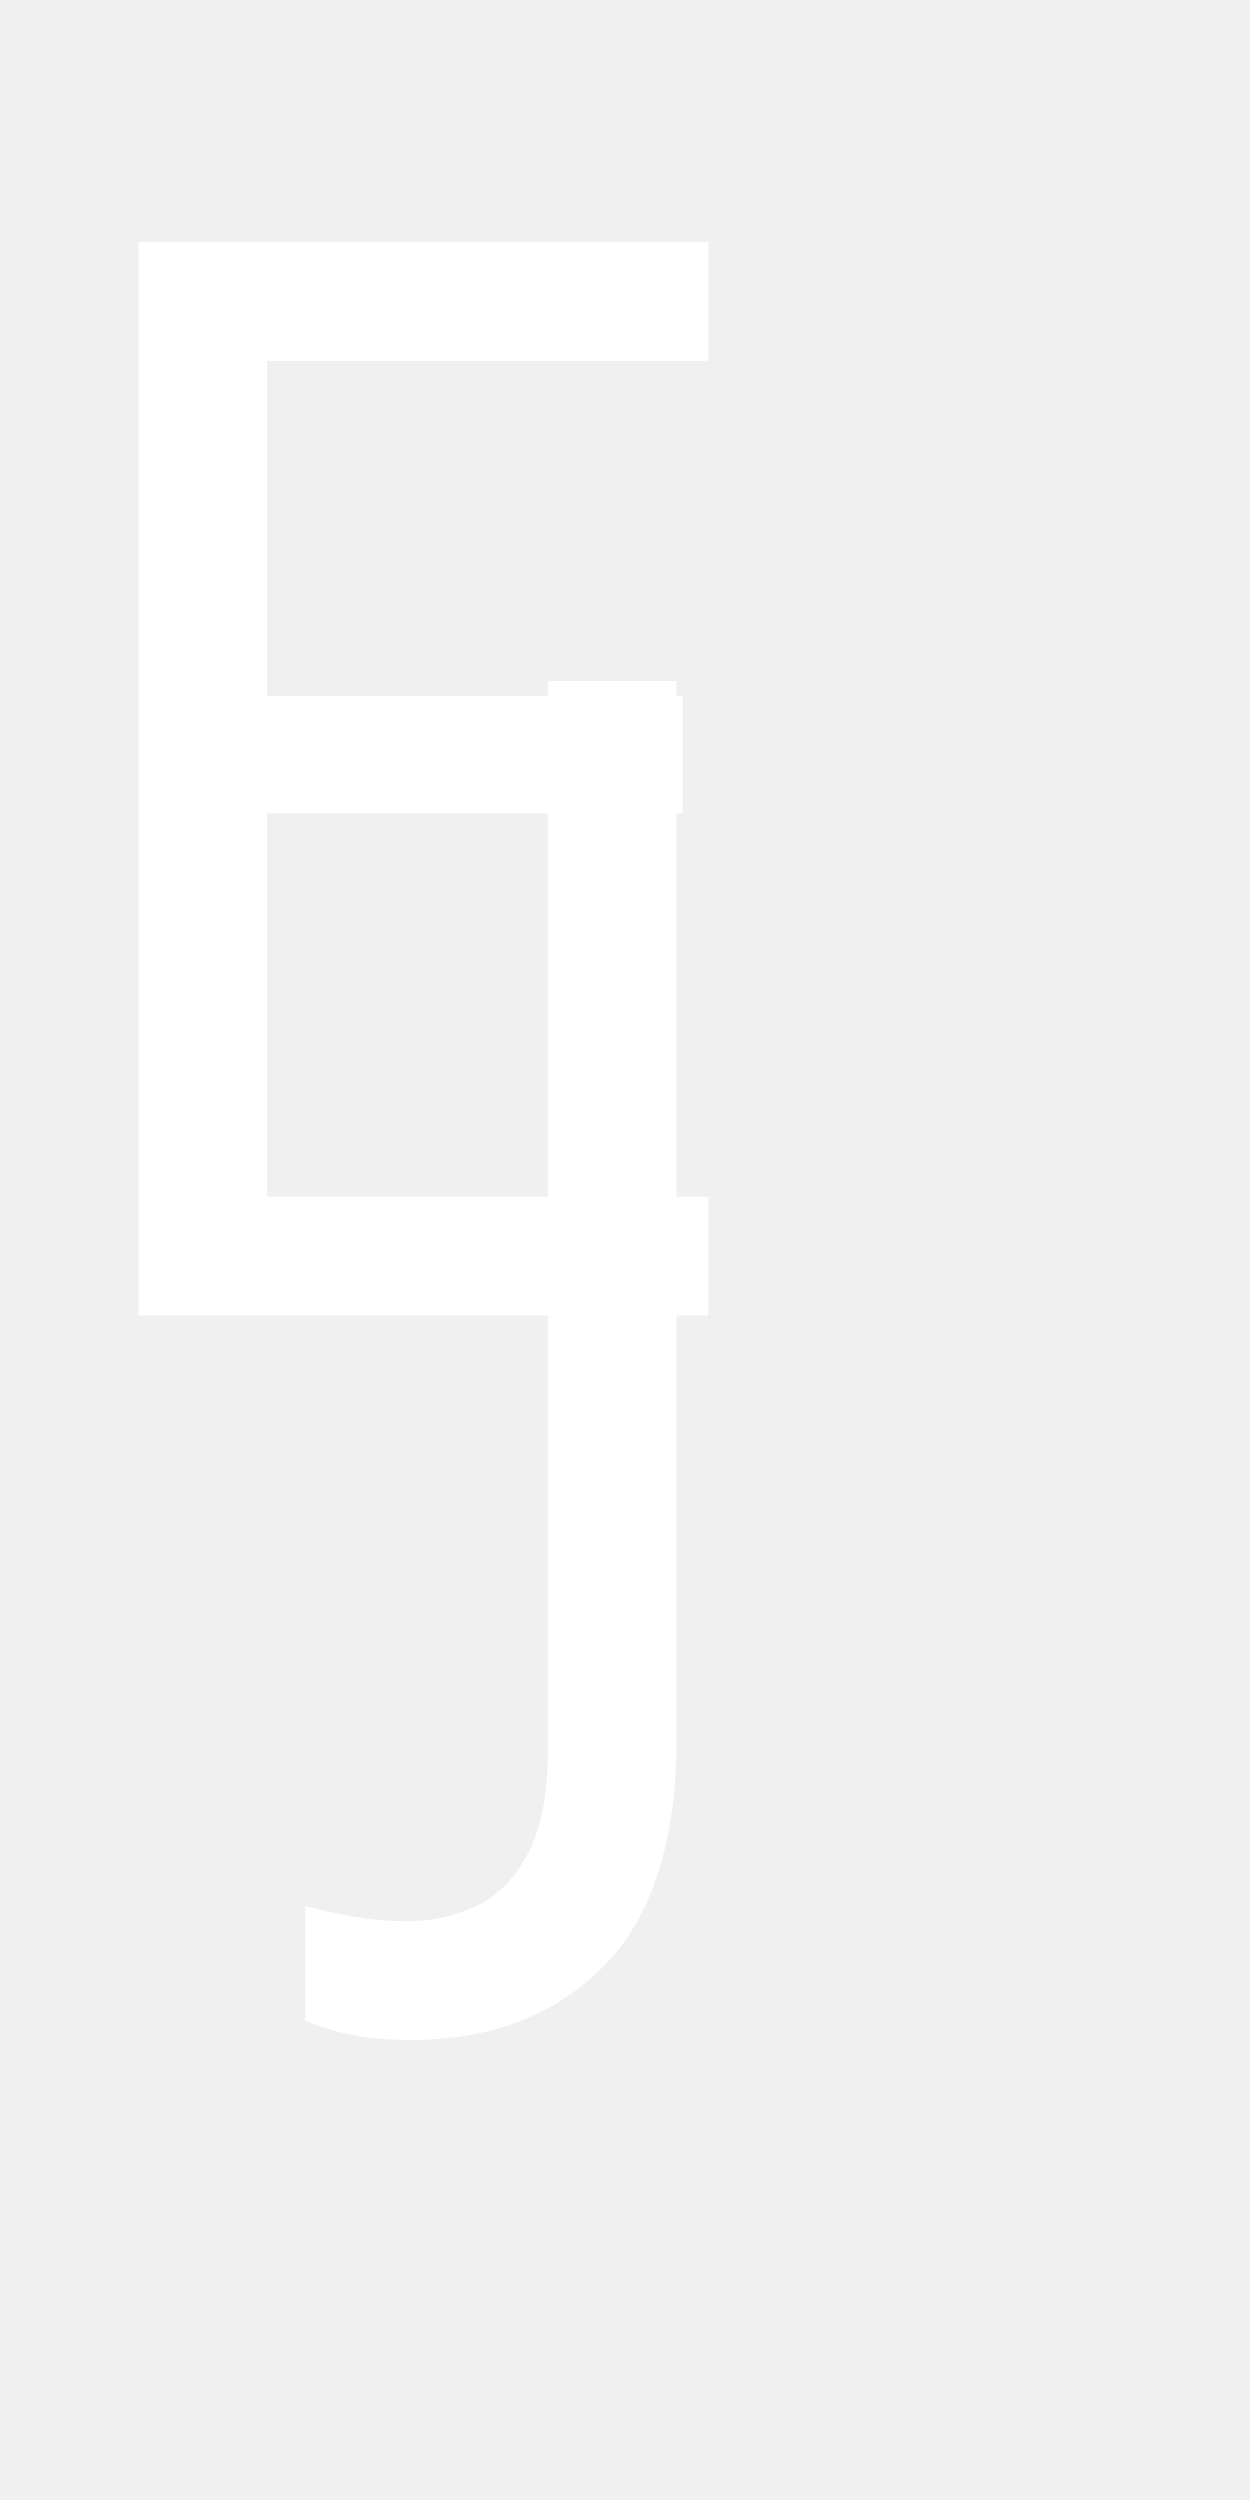
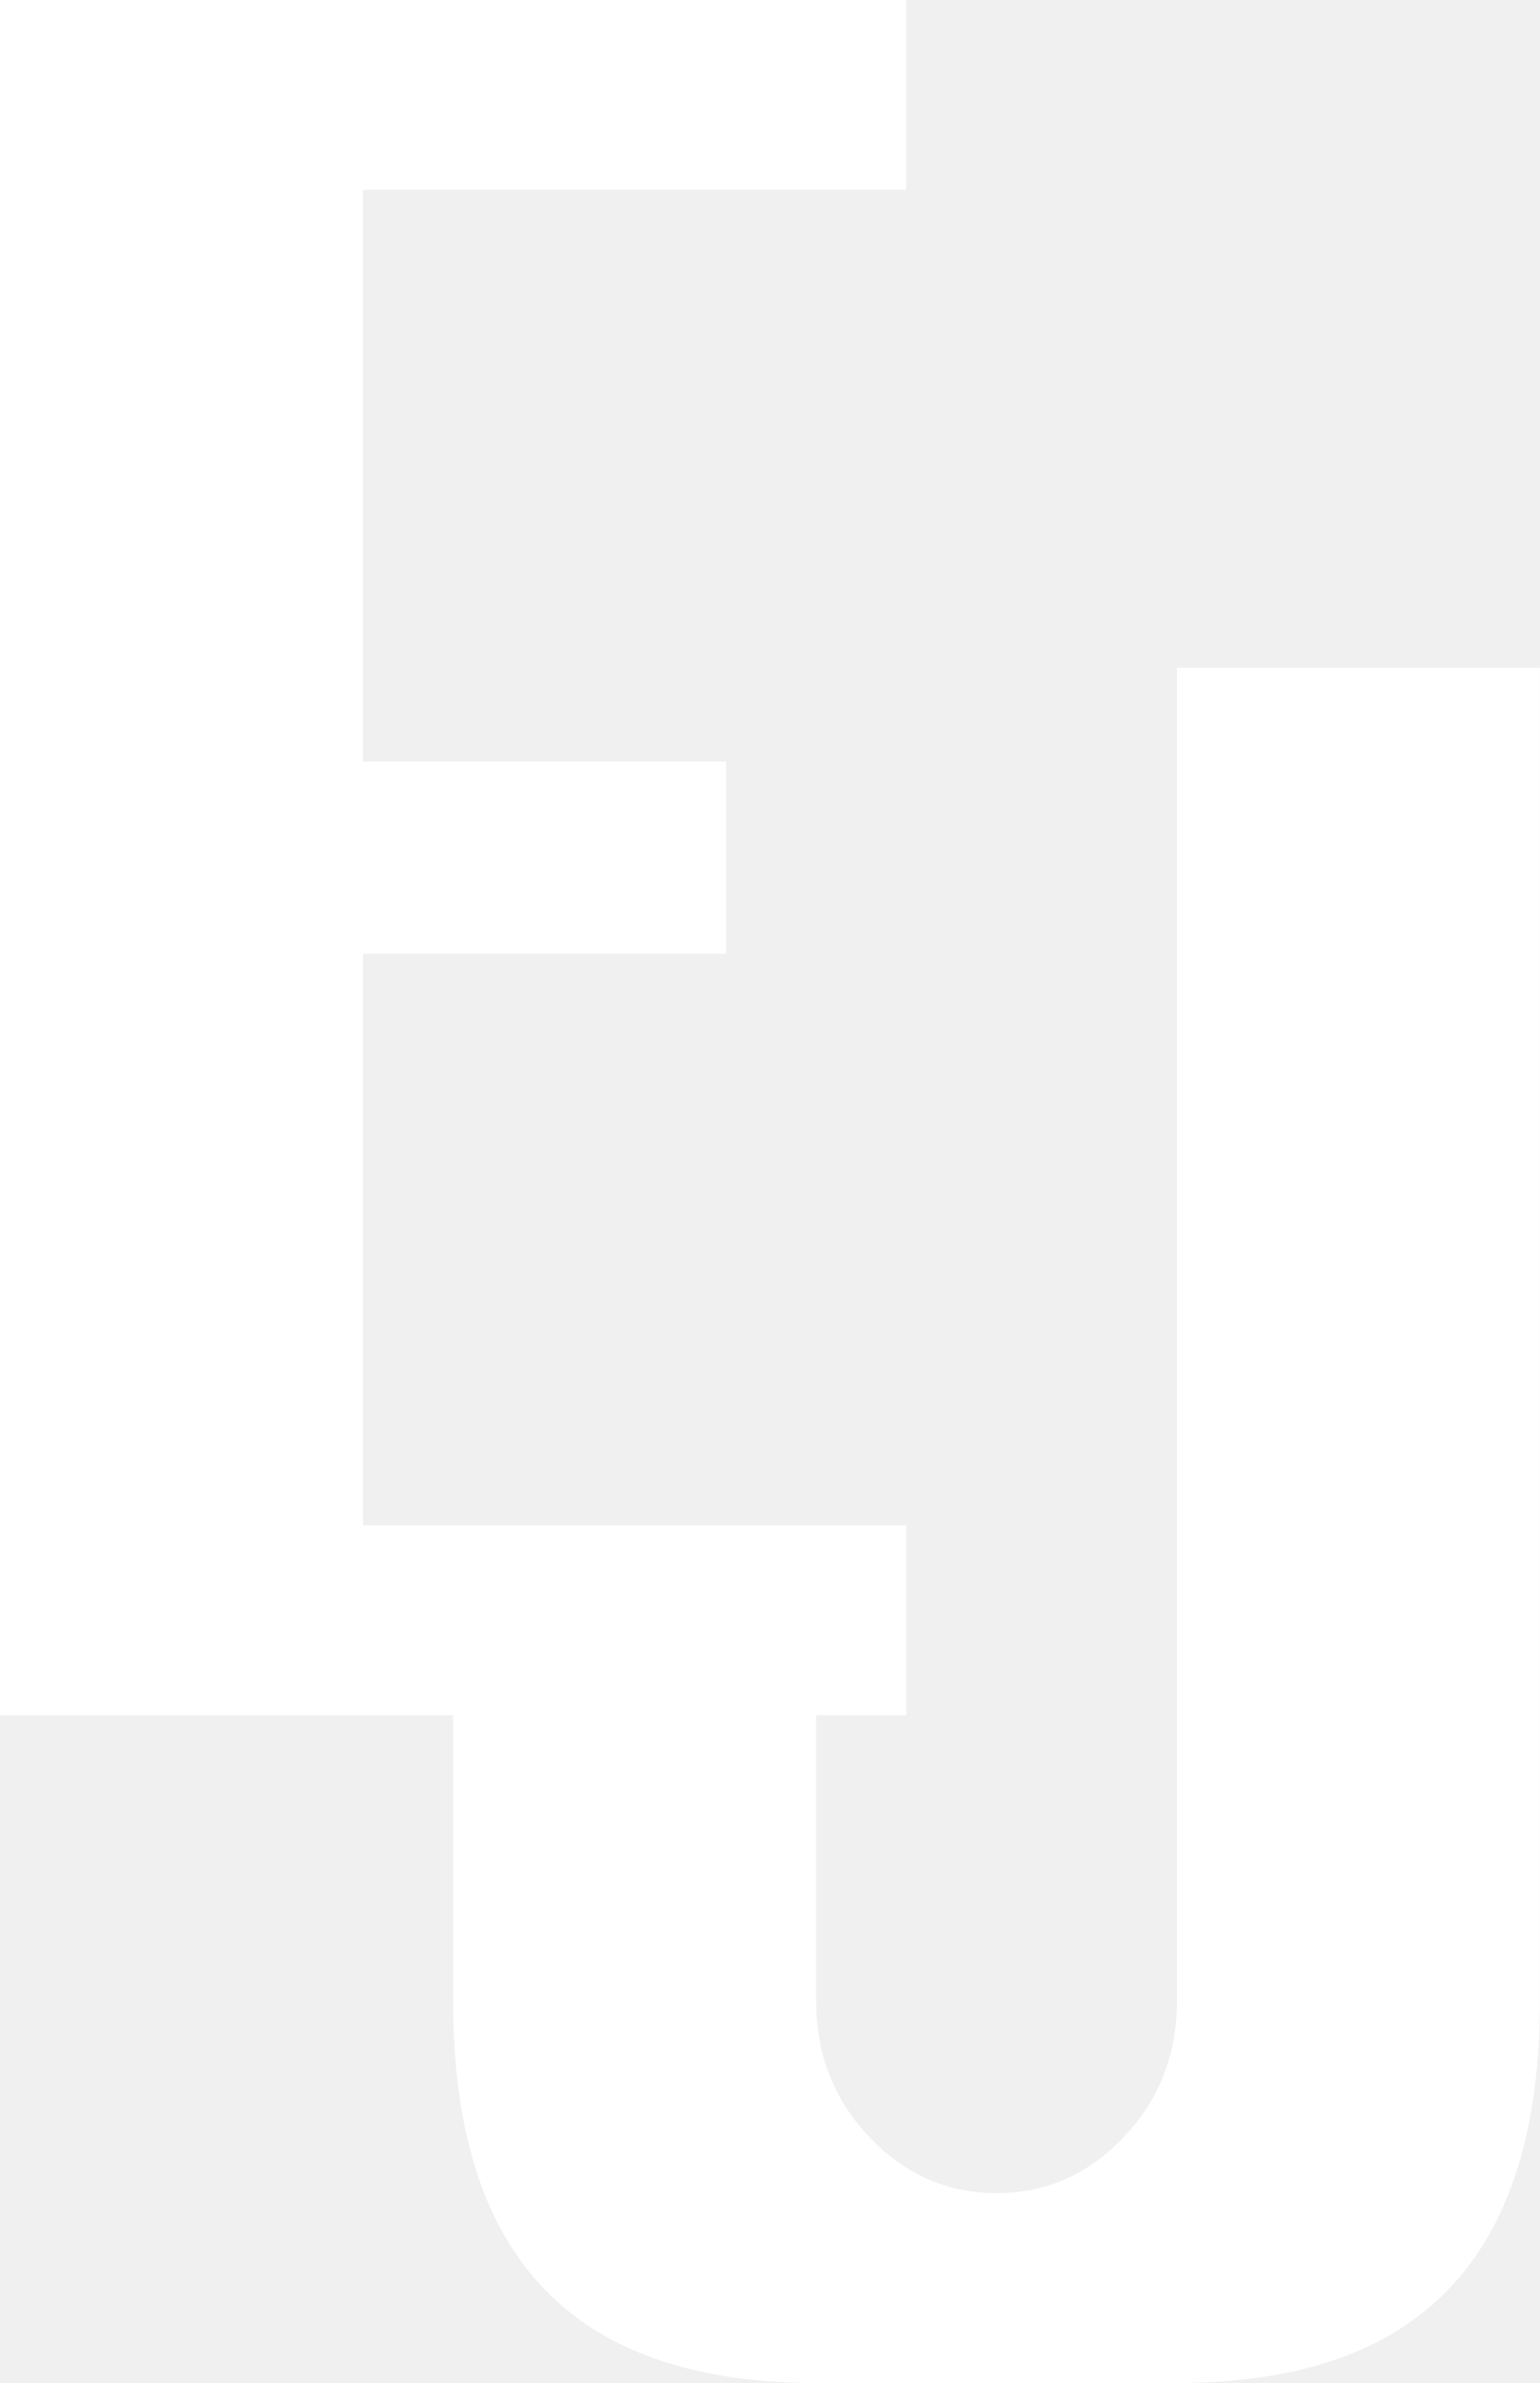
- <svg xmlns="http://www.w3.org/2000/svg" id="Layer_2" data-name="Layer 2" viewBox="0 0 211.95 424">
+ <svg xmlns="http://www.w3.org/2000/svg" id="Layer_2" data-name="Layer 2" viewBox="0 0 171.72 265.67">
  <defs>
    <style>
      .cls-1 {
        fill: #fff;
-         font-family: Silom, Silom;
-         font-size: 254.96px;
      }
    </style>
  </defs>
  <g id="Layer_1-2" data-name="Layer 1">
    <g>
-       <text class="cls-1" transform="translate(70.65 297.54) scale(.95 1)">
-         <tspan x="0" y="0">J</tspan>
-       </text>
-       <text class="cls-1" transform="translate(0 223.09) scale(.95 1)">
-         <tspan x="0" y="0">E</tspan>
-       </text>
+       <path class="cls-1" d="M171.72,74.45v148.64c0,14.28-3.36,24.95-10.06,32-6.71,7.06-16.84,10.58-30.42,10.58h-40.23c-13.57,0-23.71-3.53-30.42-10.58-6.71-7.05-10.06-17.72-10.06-32v-42.32h40.48v42.32c0,5.95,1.98,11.01,5.94,15.17,3.96,4.17,8.68,6.25,14.18,6.25s10.22-2.08,14.18-6.25c3.96-4.16,5.94-9.22,5.94-15.17V74.45h40.48Z" />
+       <path class="cls-1" d="M0,191.22V0h101.07v21.16h-60.59v63.74h40.48v21.42h-40.48v63.74h60.59v21.16H0Z" />
    </g>
  </g>
</svg>
